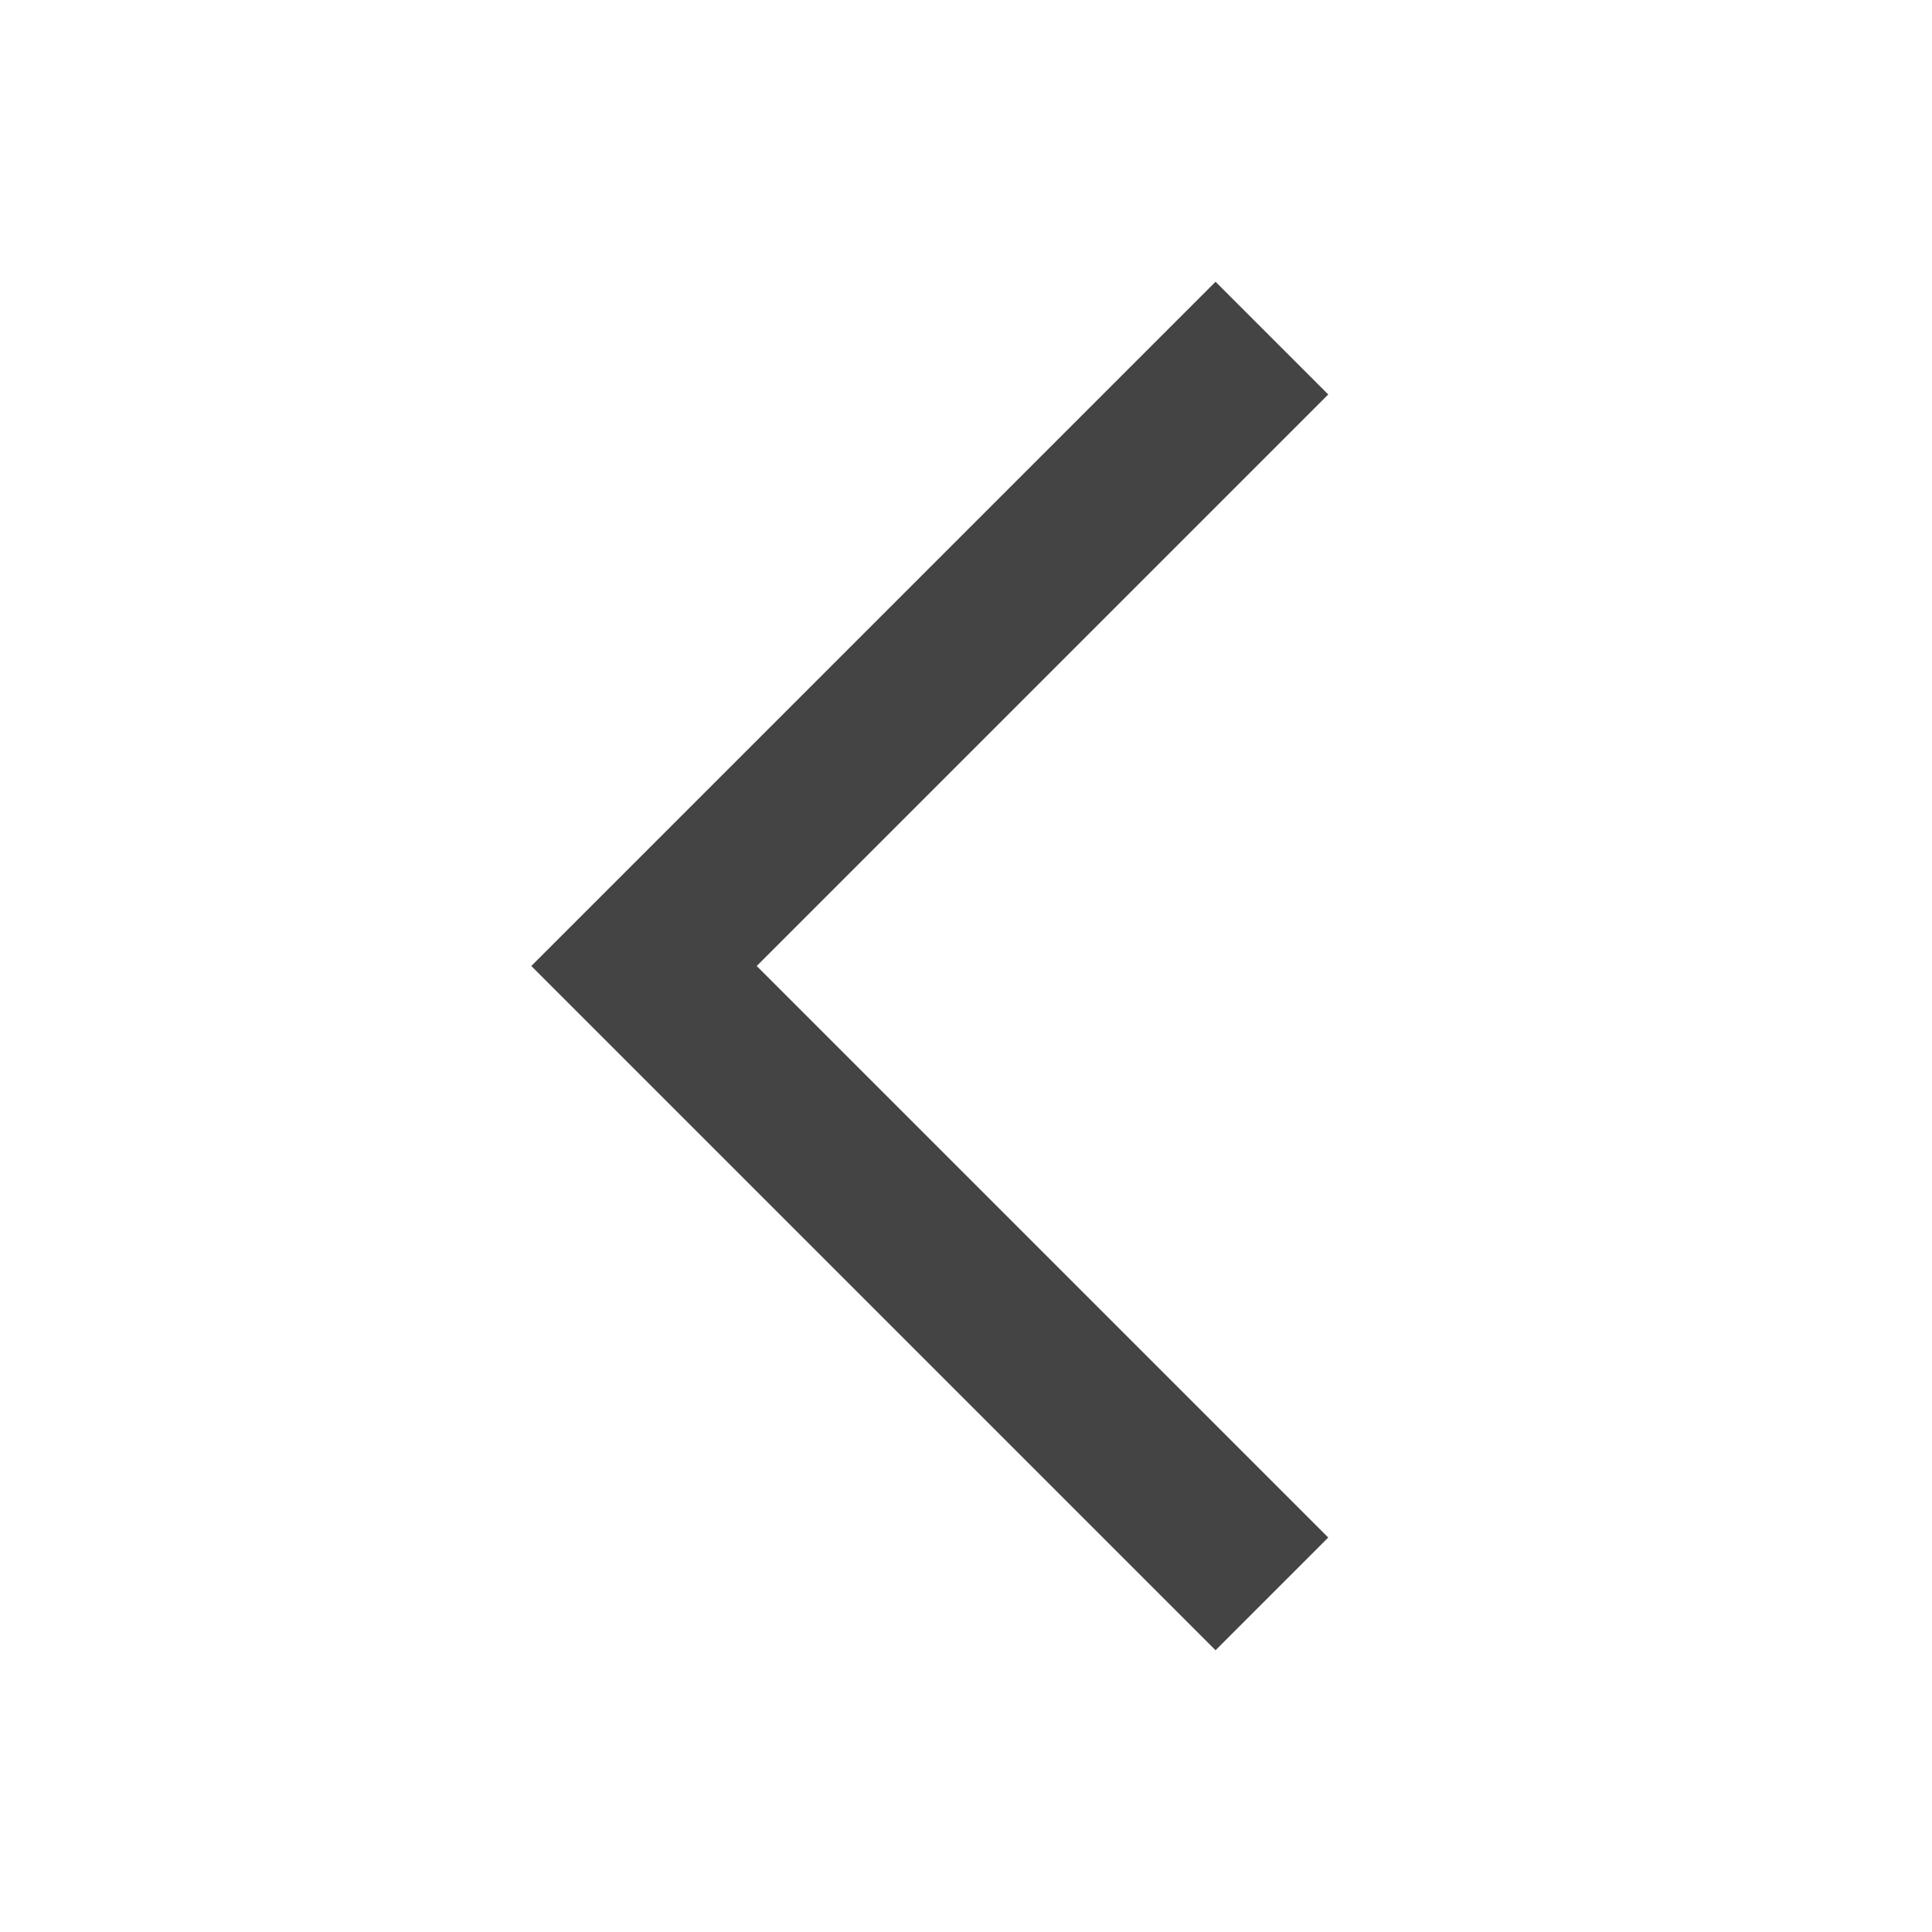
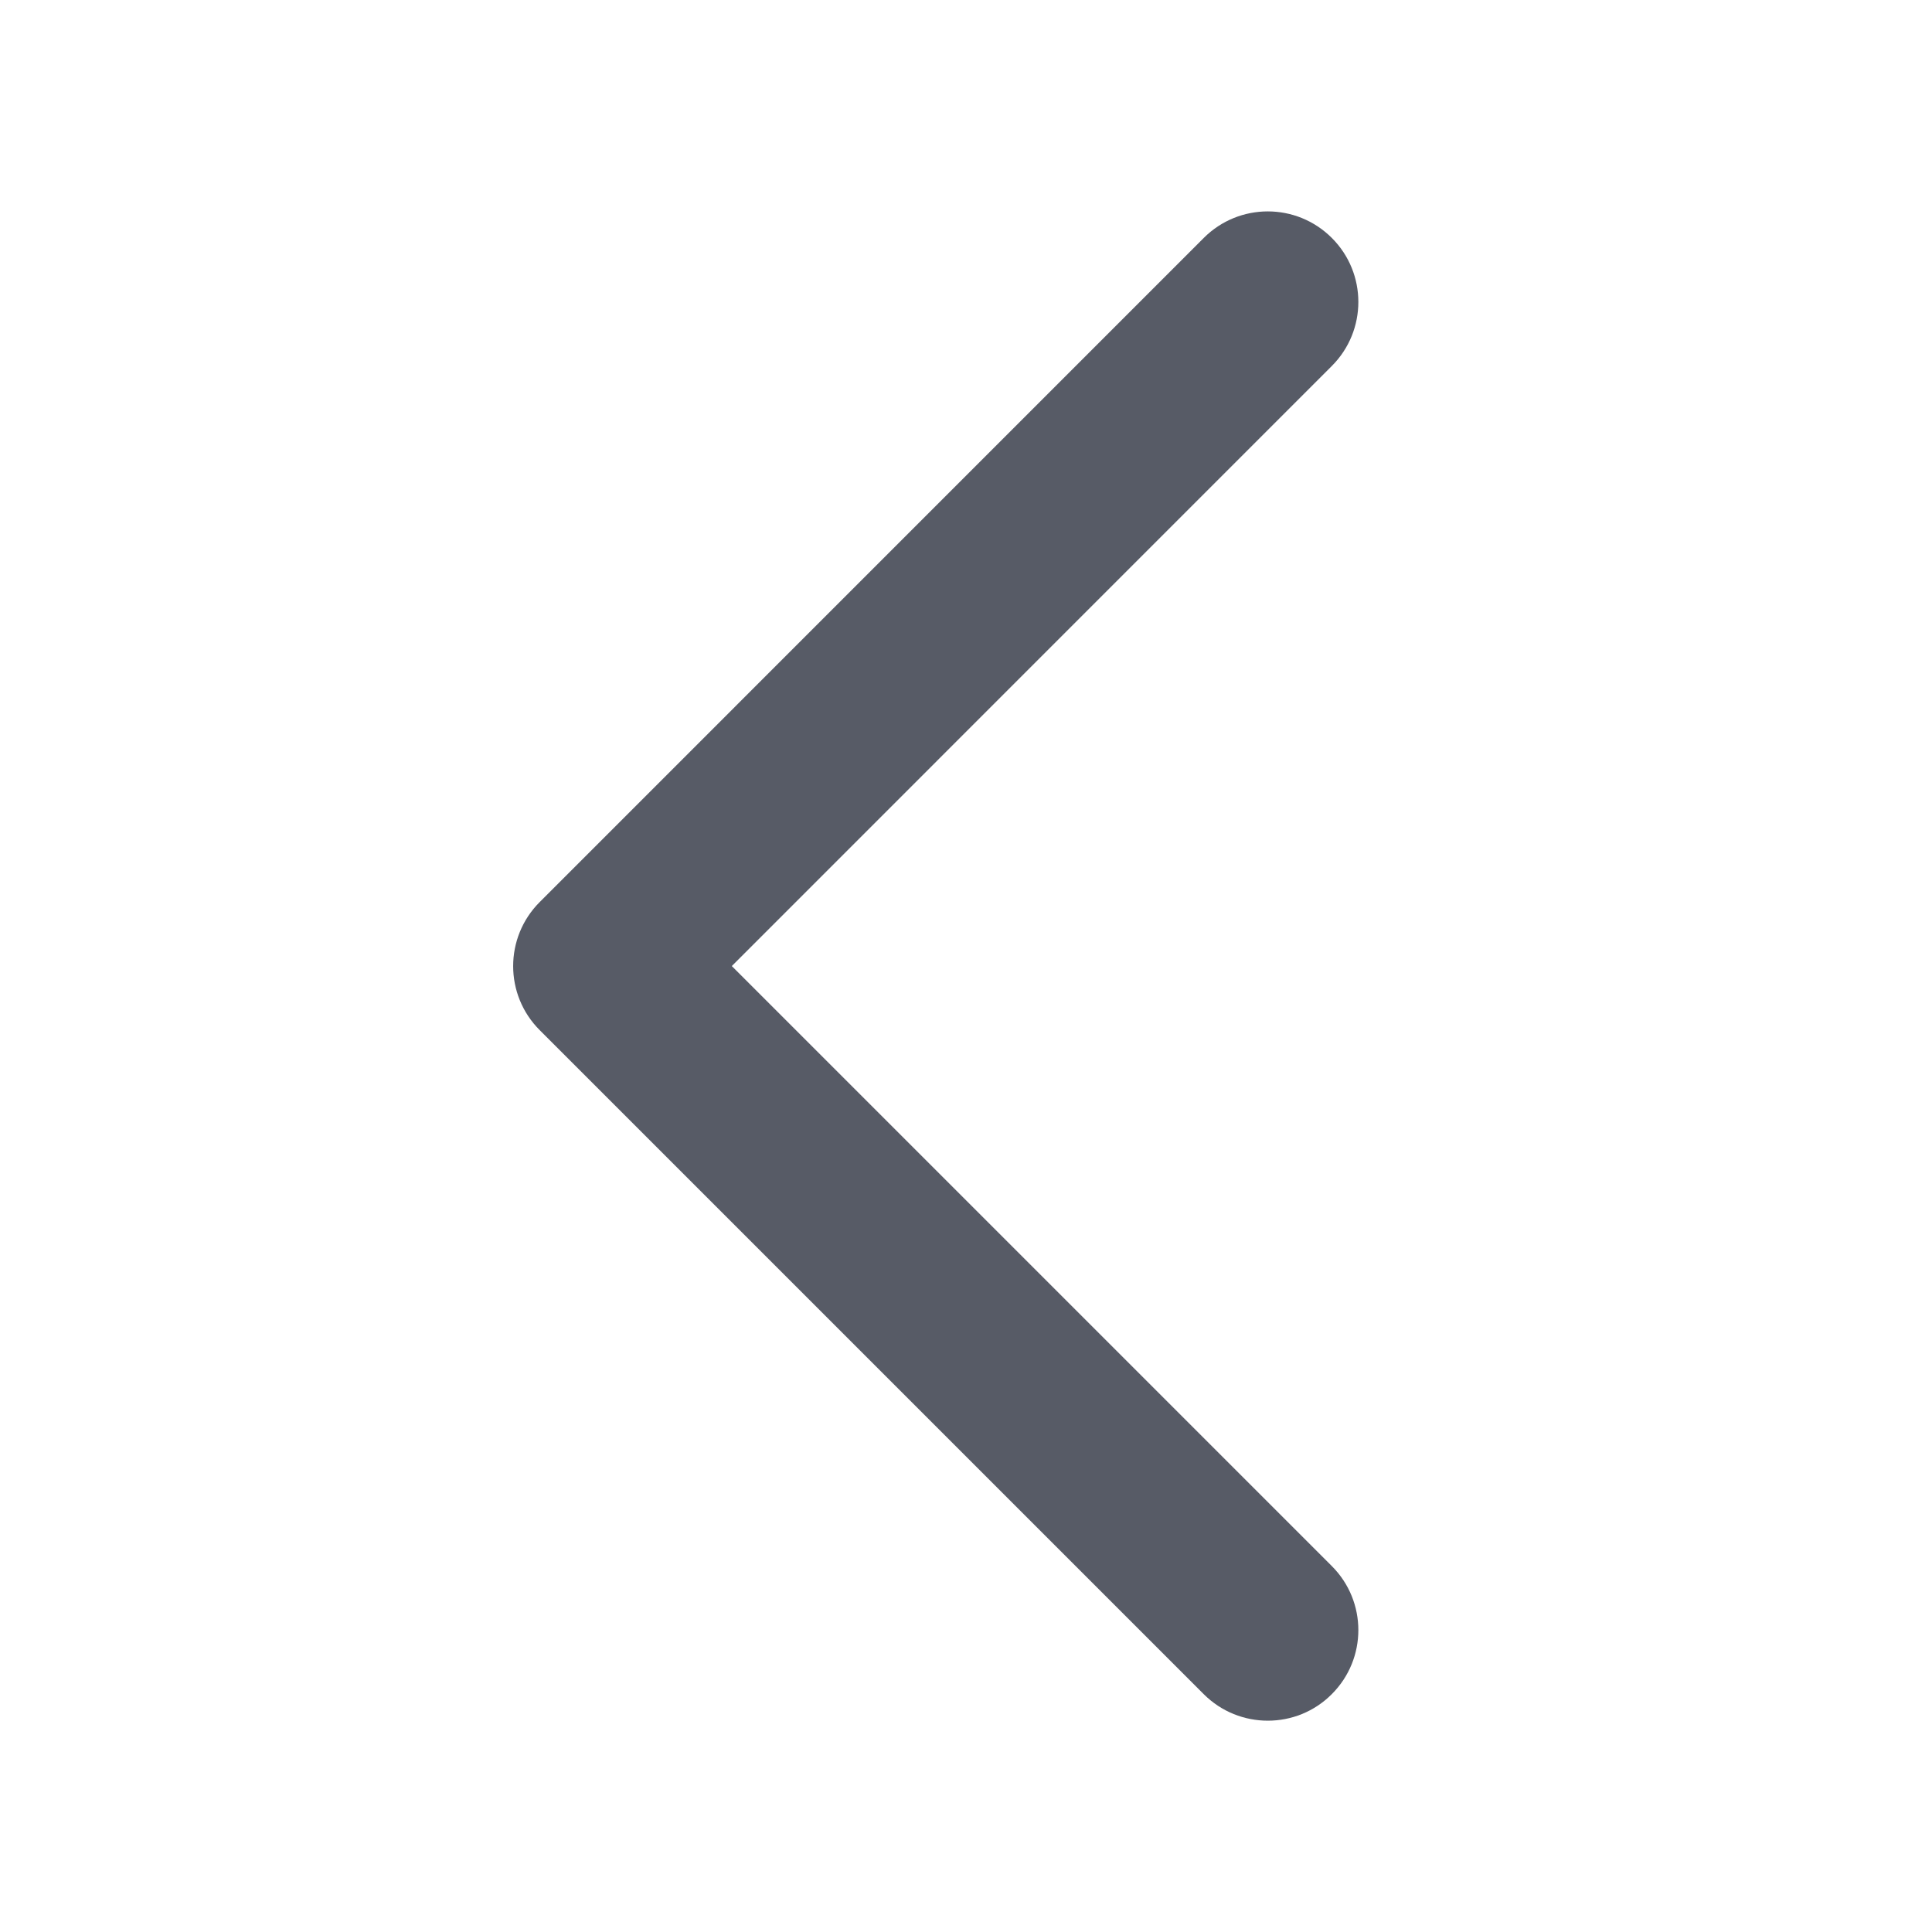
- <svg xmlns="http://www.w3.org/2000/svg" t="1675264883510" class="icon" viewBox="0 0 1024 1024" version="1.1" p-id="2668" width="200" height="200">
-   <path d="M401.067 512l302.933 302.933-59.733 59.733L341.333 571.733 281.6 512 341.333 452.267l302.933-302.933 59.733 59.733L401.067 512z" fill="#444444" p-id="2669" />
+ <svg xmlns="http://www.w3.org/2000/svg" t="1675856541649" class="icon" viewBox="0 0 1024 1024" version="1.1" p-id="2671" width="200" height="200">
+   <path d="M671.968 912c-12.287 0-24.576-4.672-33.952-14.047L286.048 545.984c-18.752-18.719-18.752-49.12 0-67.872L638.017 126.111c18.752-18.752 49.12-18.752 67.872 0 18.752 18.719 18.752 49.12 0 67.872l-318.017 318.048L705.889 830.048c18.752 18.752 18.752 49.12 0 67.872C696.545 907.328 684.256 912 671.968 912z" fill="#575B66" p-id="2672" />
</svg>
